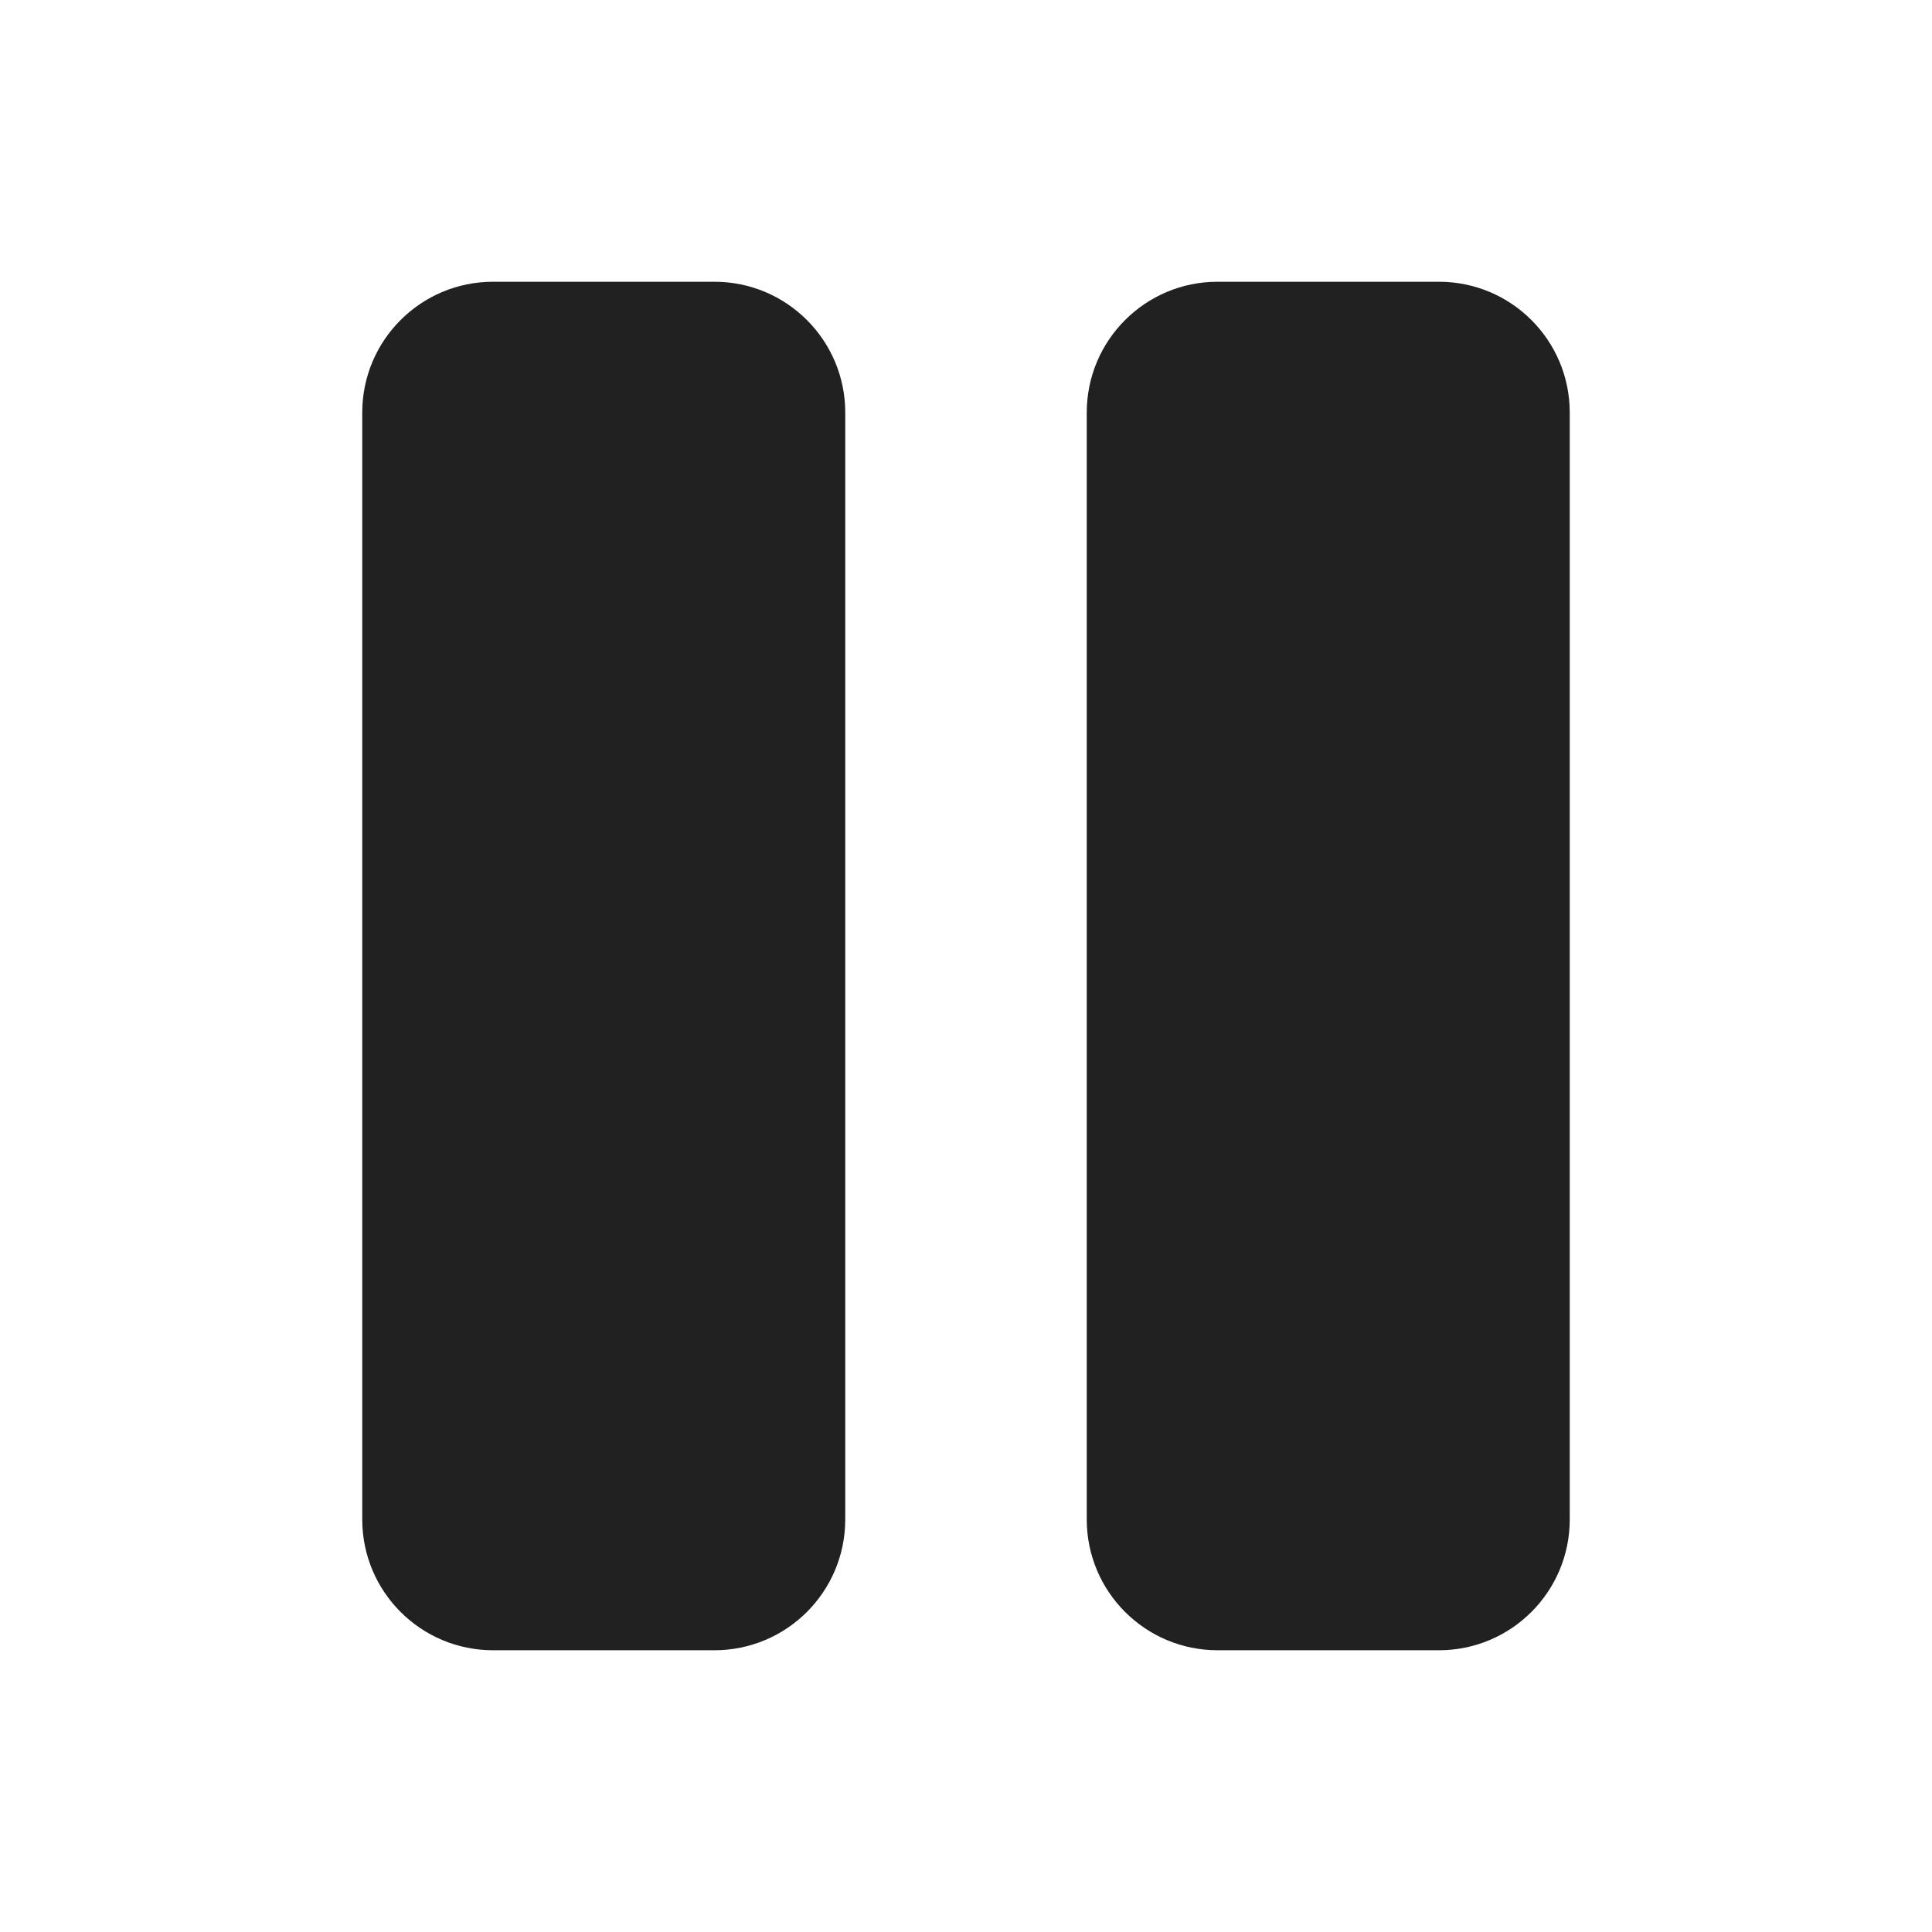
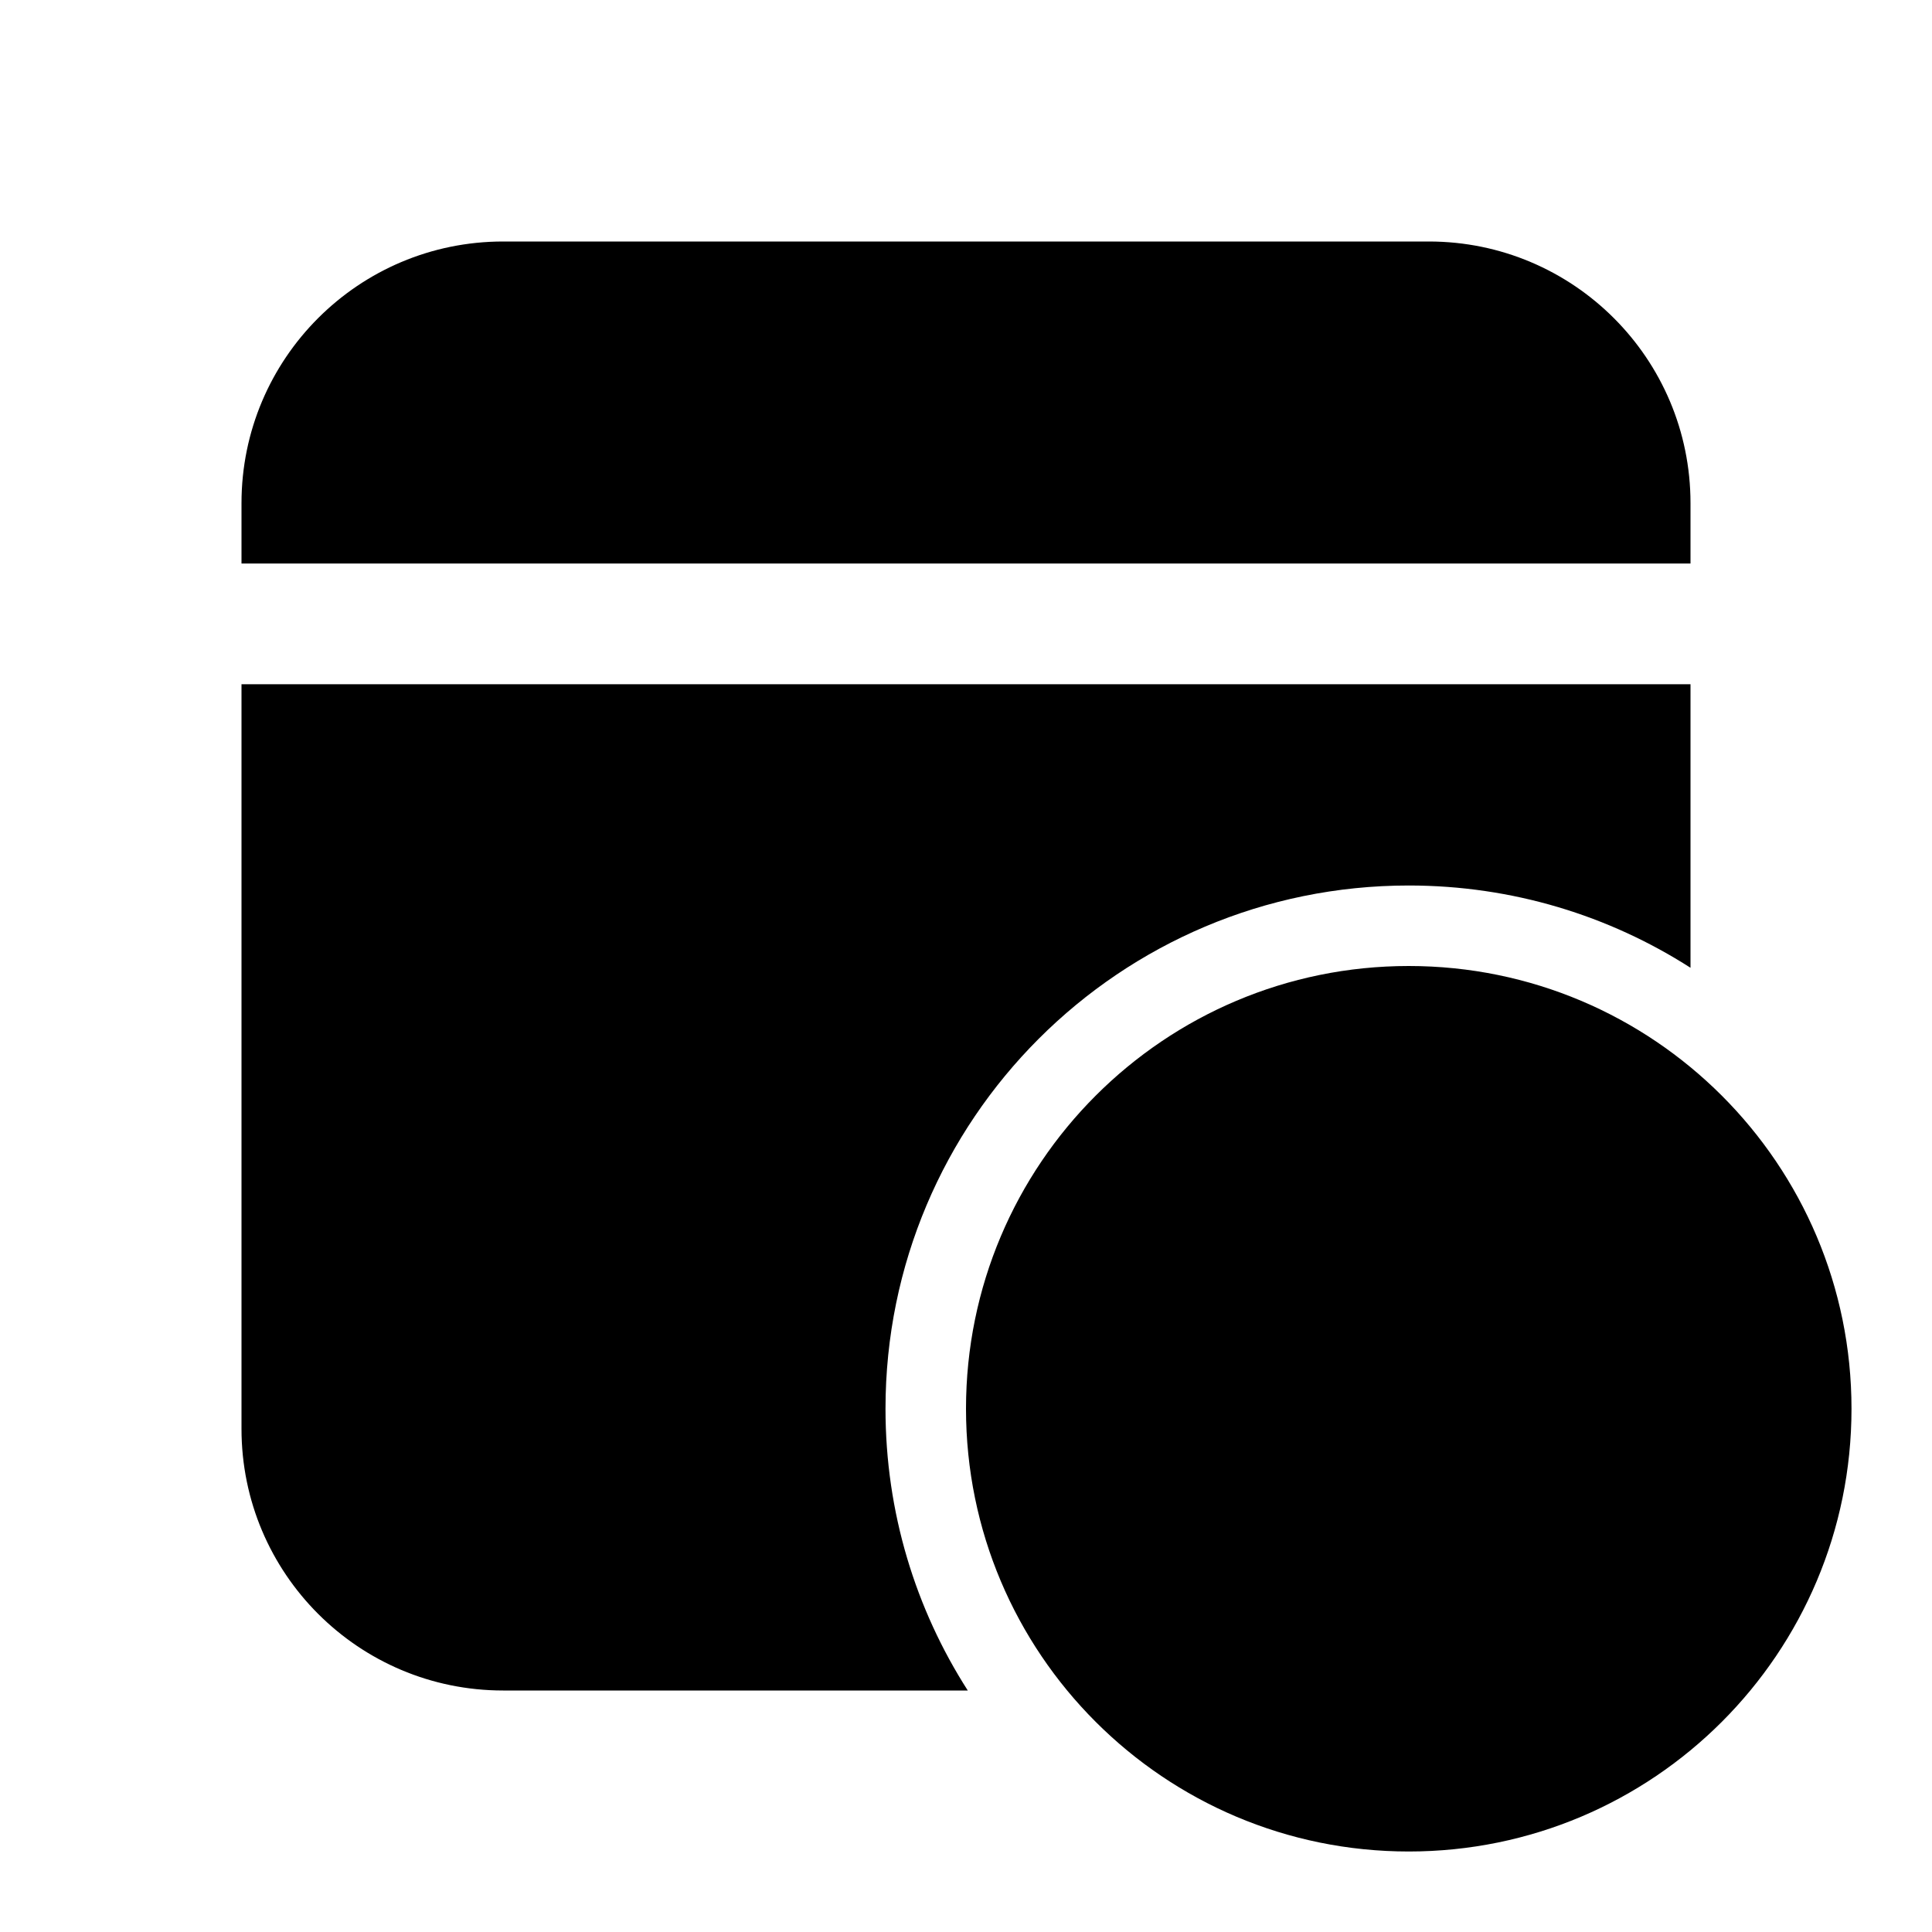
- <svg xmlns="http://www.w3.org/2000/svg" width="800px" height="800px" viewBox="0 0 48 48" version="1.1">
-   <g id="🔍-Product-Icons" stroke="none" stroke-width="1" fill="none" fill-rule="evenodd">
-     <g id="ic_fluent_pause_48_filled" fill="#212121" fill-rule="nonzero">
-       <path d="M17.75,7 C19.545,7 21,8.455 21,10.25 L21,37.75 C21,39.545 19.545,41 17.75,41 L12.25,41 C10.455,41 9,39.545 9,37.75 L9,10.25 C9,8.455 10.455,7 12.25,7 L17.75,7 Z M35.75,7 C37.545,7 39,8.455 39,10.25 L39,37.75 C39,39.545 37.545,41 35.75,41 L30.25,41 C28.455,41 27,39.545 27,37.75 L27,10.25 C27,8.455 28.455,7 30.25,7 L35.75,7 Z" id="🎨-Color">
- 
- </path>
-     </g>
-   </g>
+ <svg xmlns="http://www.w3.org/2000/svg" viewBox="0 0 24 24">
+   <path d="M17.75 3C19.545 3 21 4.455 21 6.25V7H3V6.25C3 4.455 4.455 3 6.25 3H17.75Z M21 8.5V12.022C19.99 11.375 18.789 11 17.5 11C13.91 11 11 13.91 11 17.5C11 18.789 11.375 19.99 12.022 21H6.25C4.455 21 3 19.545 3 17.75V8.5H21Z M23 17.5C23 14.462 20.538 12 17.5 12C14.462 12 12 14.462 12 17.5C12 20.538 14.462 23 17.5 23C20.538 23 23 20.538 23 17.5Z M15.5 14.5 V20.5 H16.5 V14.5 H15.5Z M18.5 14.5 V20.5 H19.5 V14.5 H18.5Z" fill="currentColor" />
</svg>
